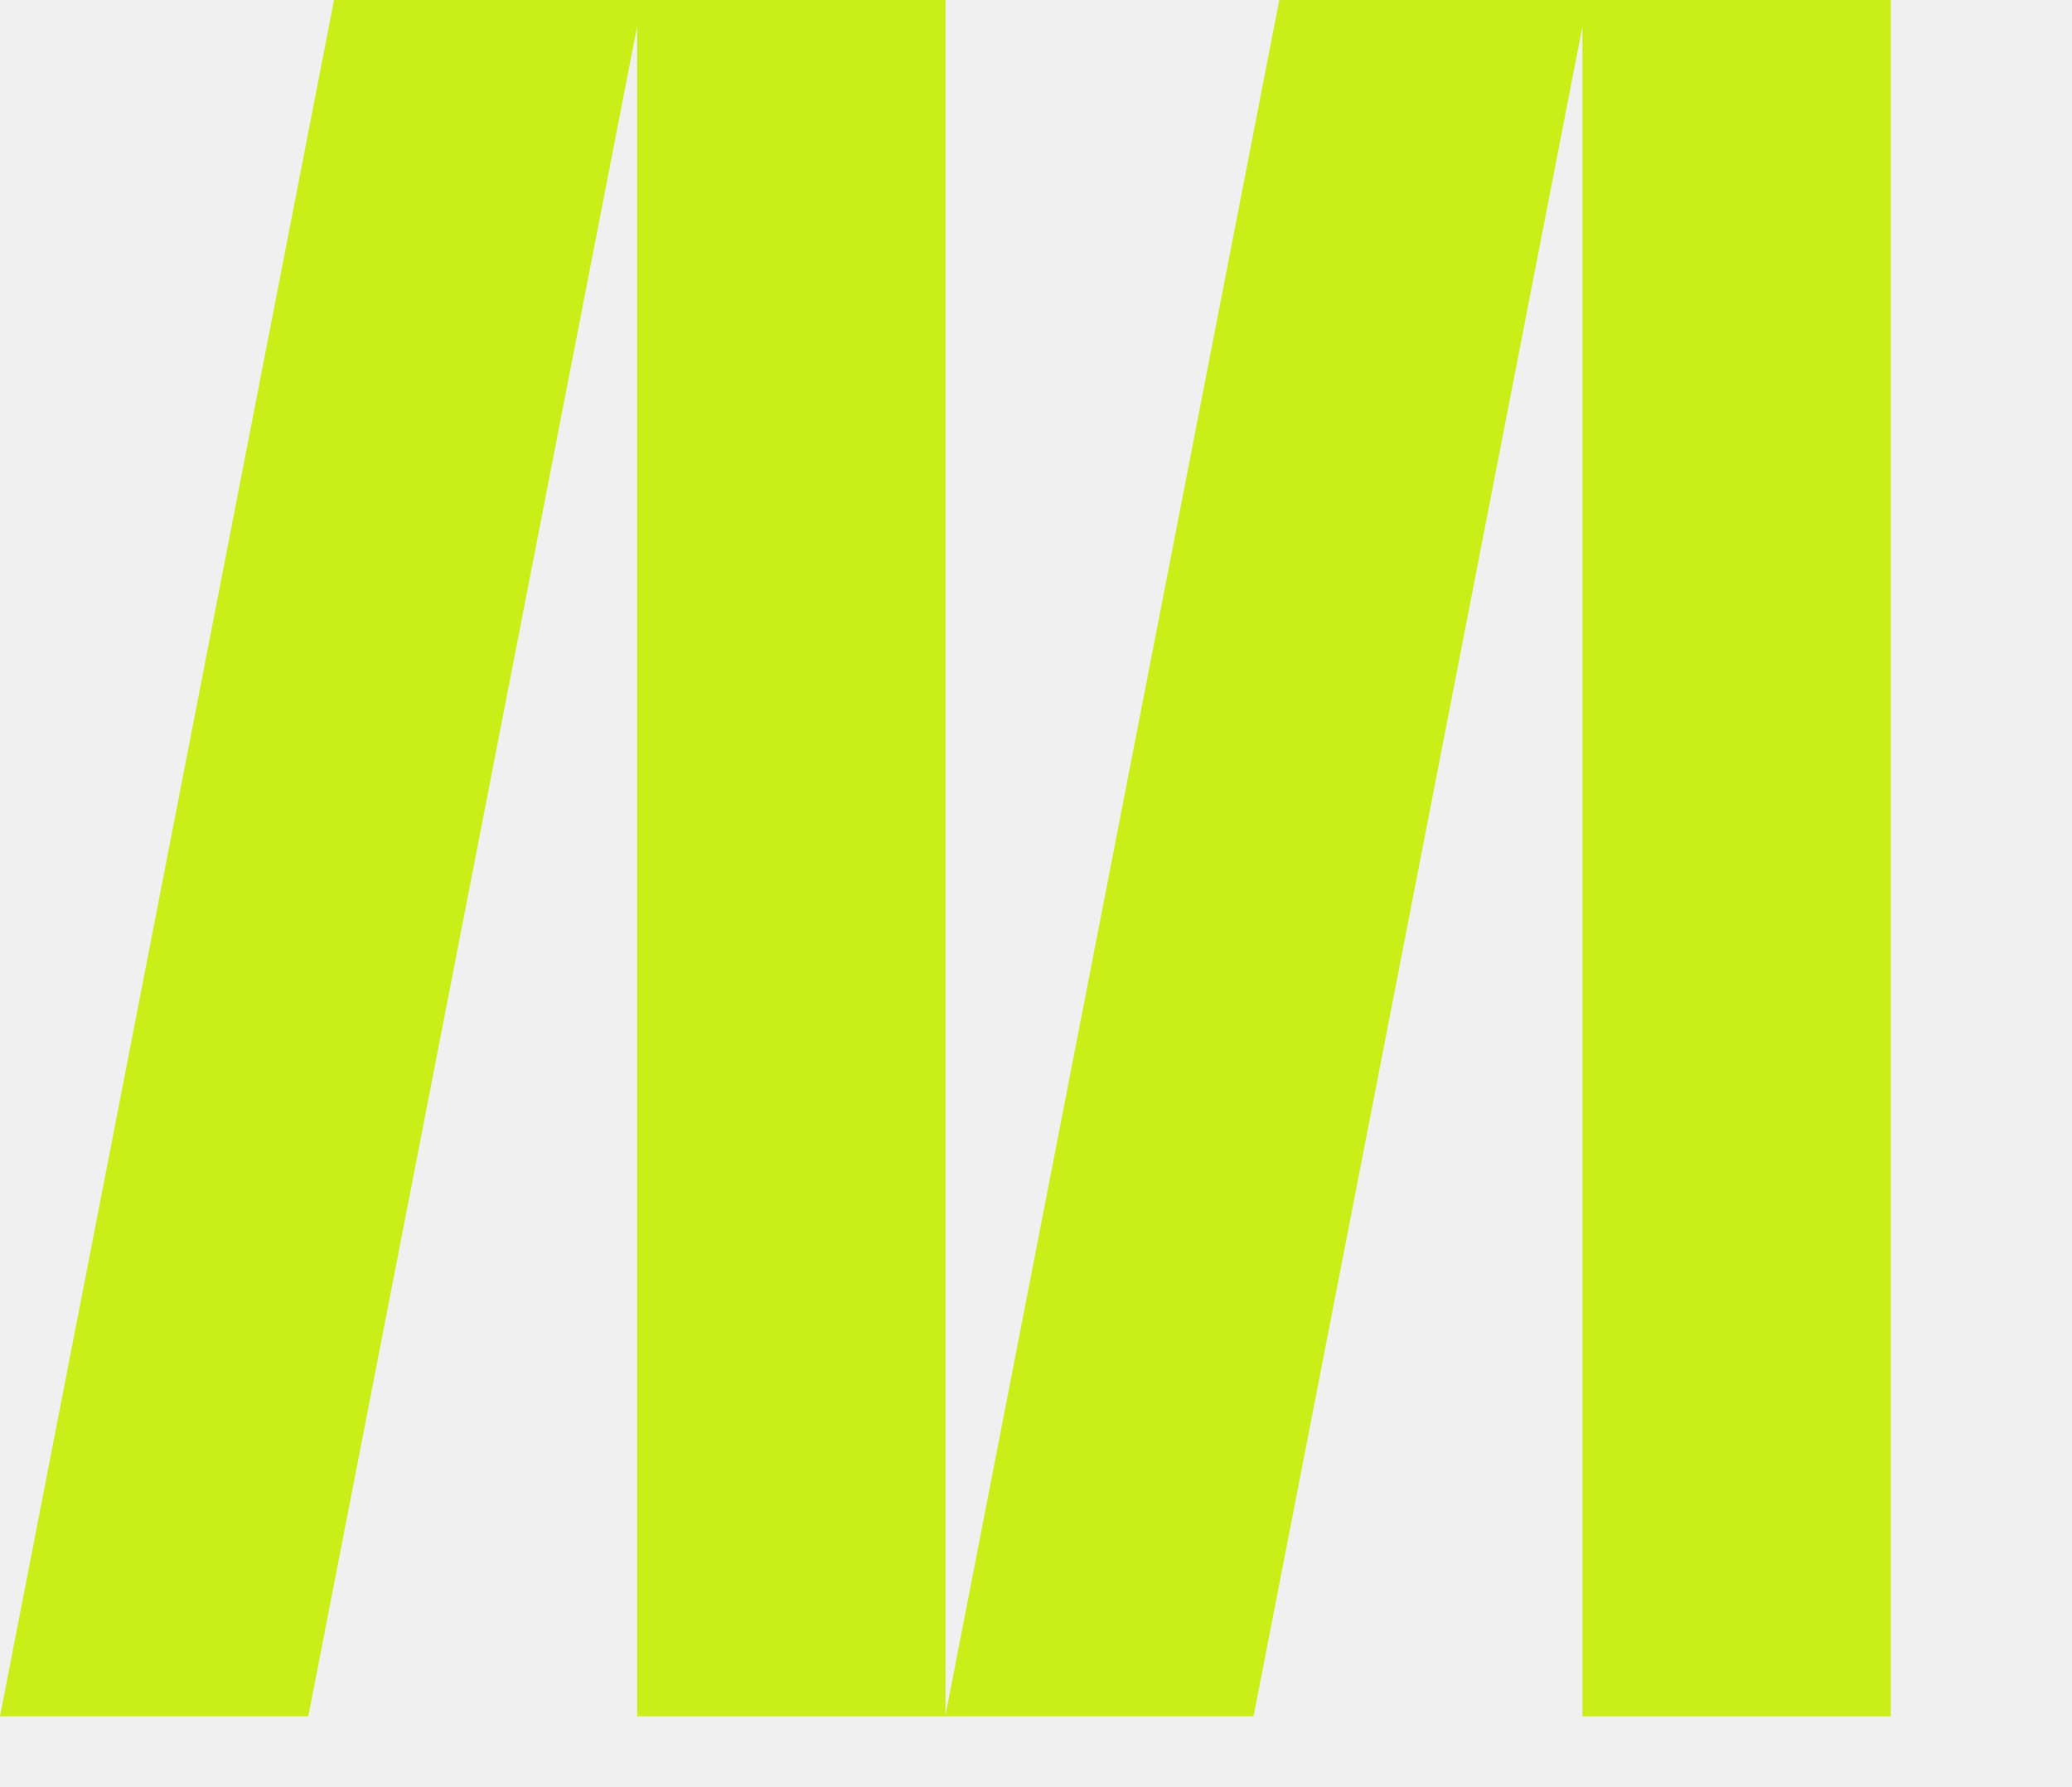
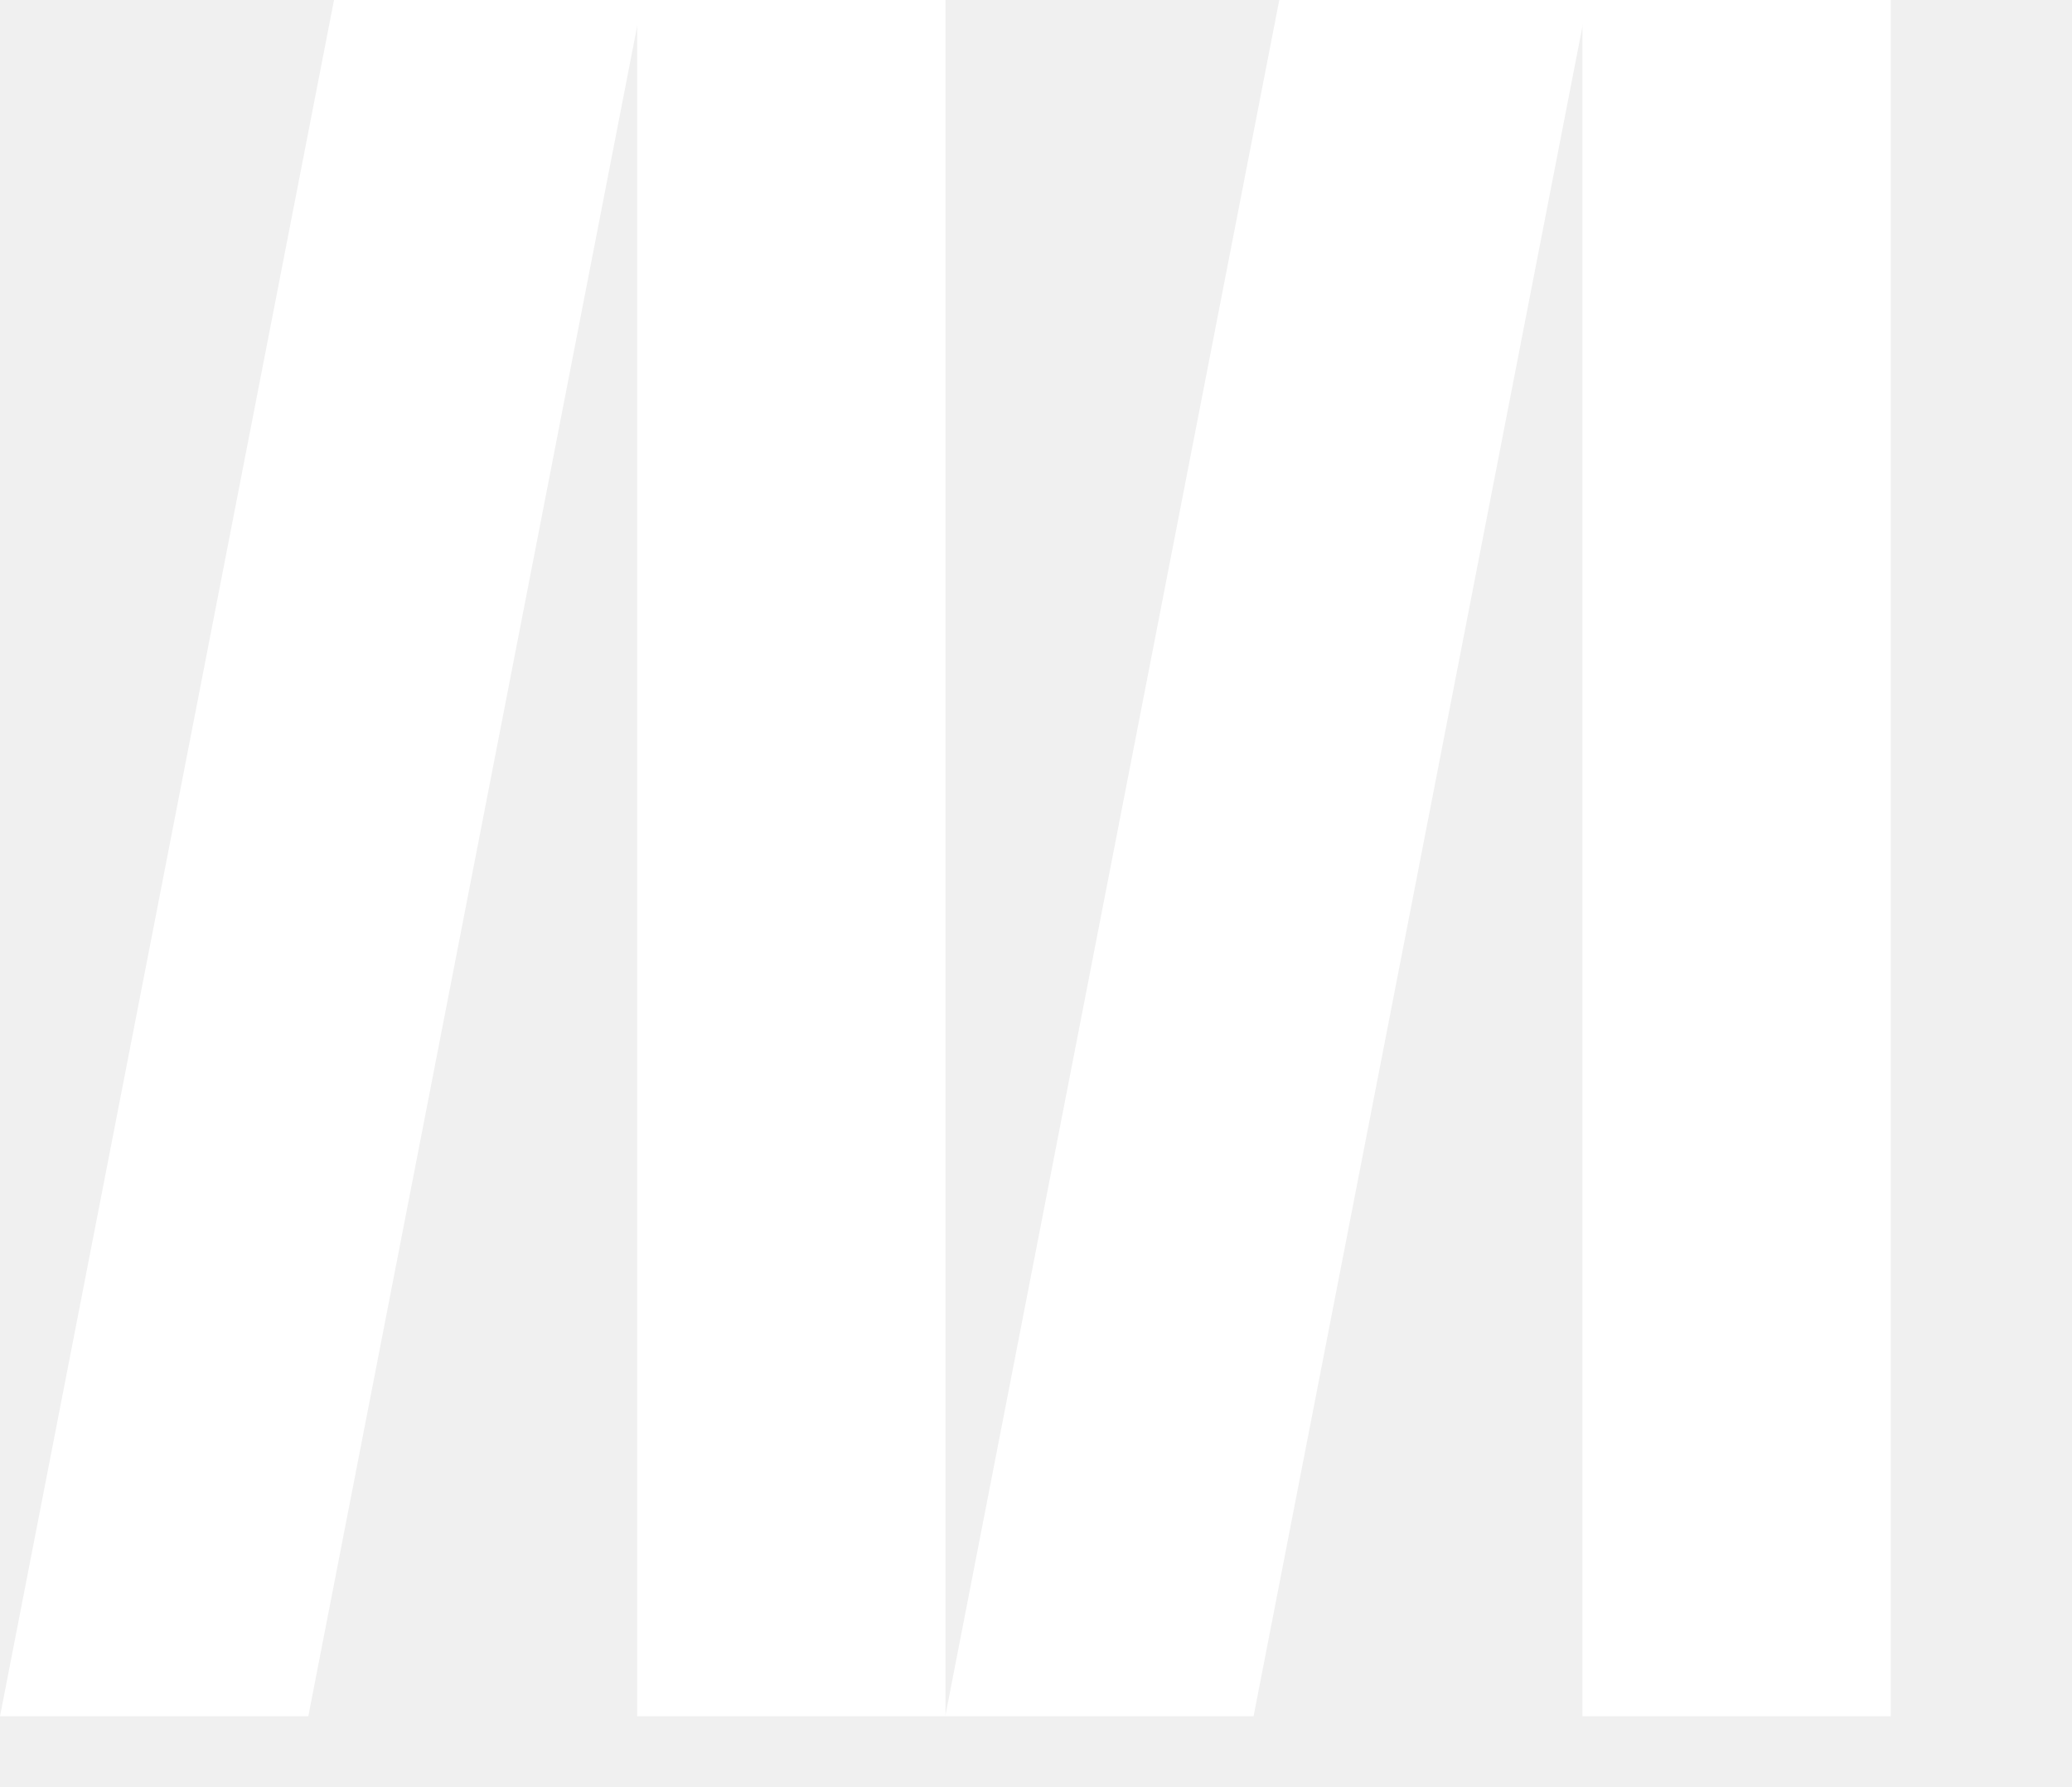
<svg xmlns="http://www.w3.org/2000/svg" width="29" height="25" viewBox="0 0 29 25" fill="none">
-   <rect x="22.148" width="4.315" height="24.02" fill="#CAEE17" />
-   <rect x="8.918" width="4.315" height="24.02" fill="#CAEE17" />
-   <path d="M17.905 0H22.22L17.545 24.02H13.23L17.905 0Z" fill="#CAEE17" />
-   <path d="M4.675 0H8.989L4.315 24.02H0L4.675 0Z" fill="#CAEE17" />
+   <rect x="22.148" width="4.315" height="24.02" fill="#FFFFFF" />
+   <rect x="8.918" width="4.315" height="24.02" fill="#FFFFFF" />
+   <path d="M17.905 0H22.22L17.545 24.02H13.23L17.905 0Z" fill="#FFFFFF" />
+   <path d="M4.675 0H8.989L4.315 24.02H0L4.675 0Z" fill="#FFFFFF" />
</svg>
